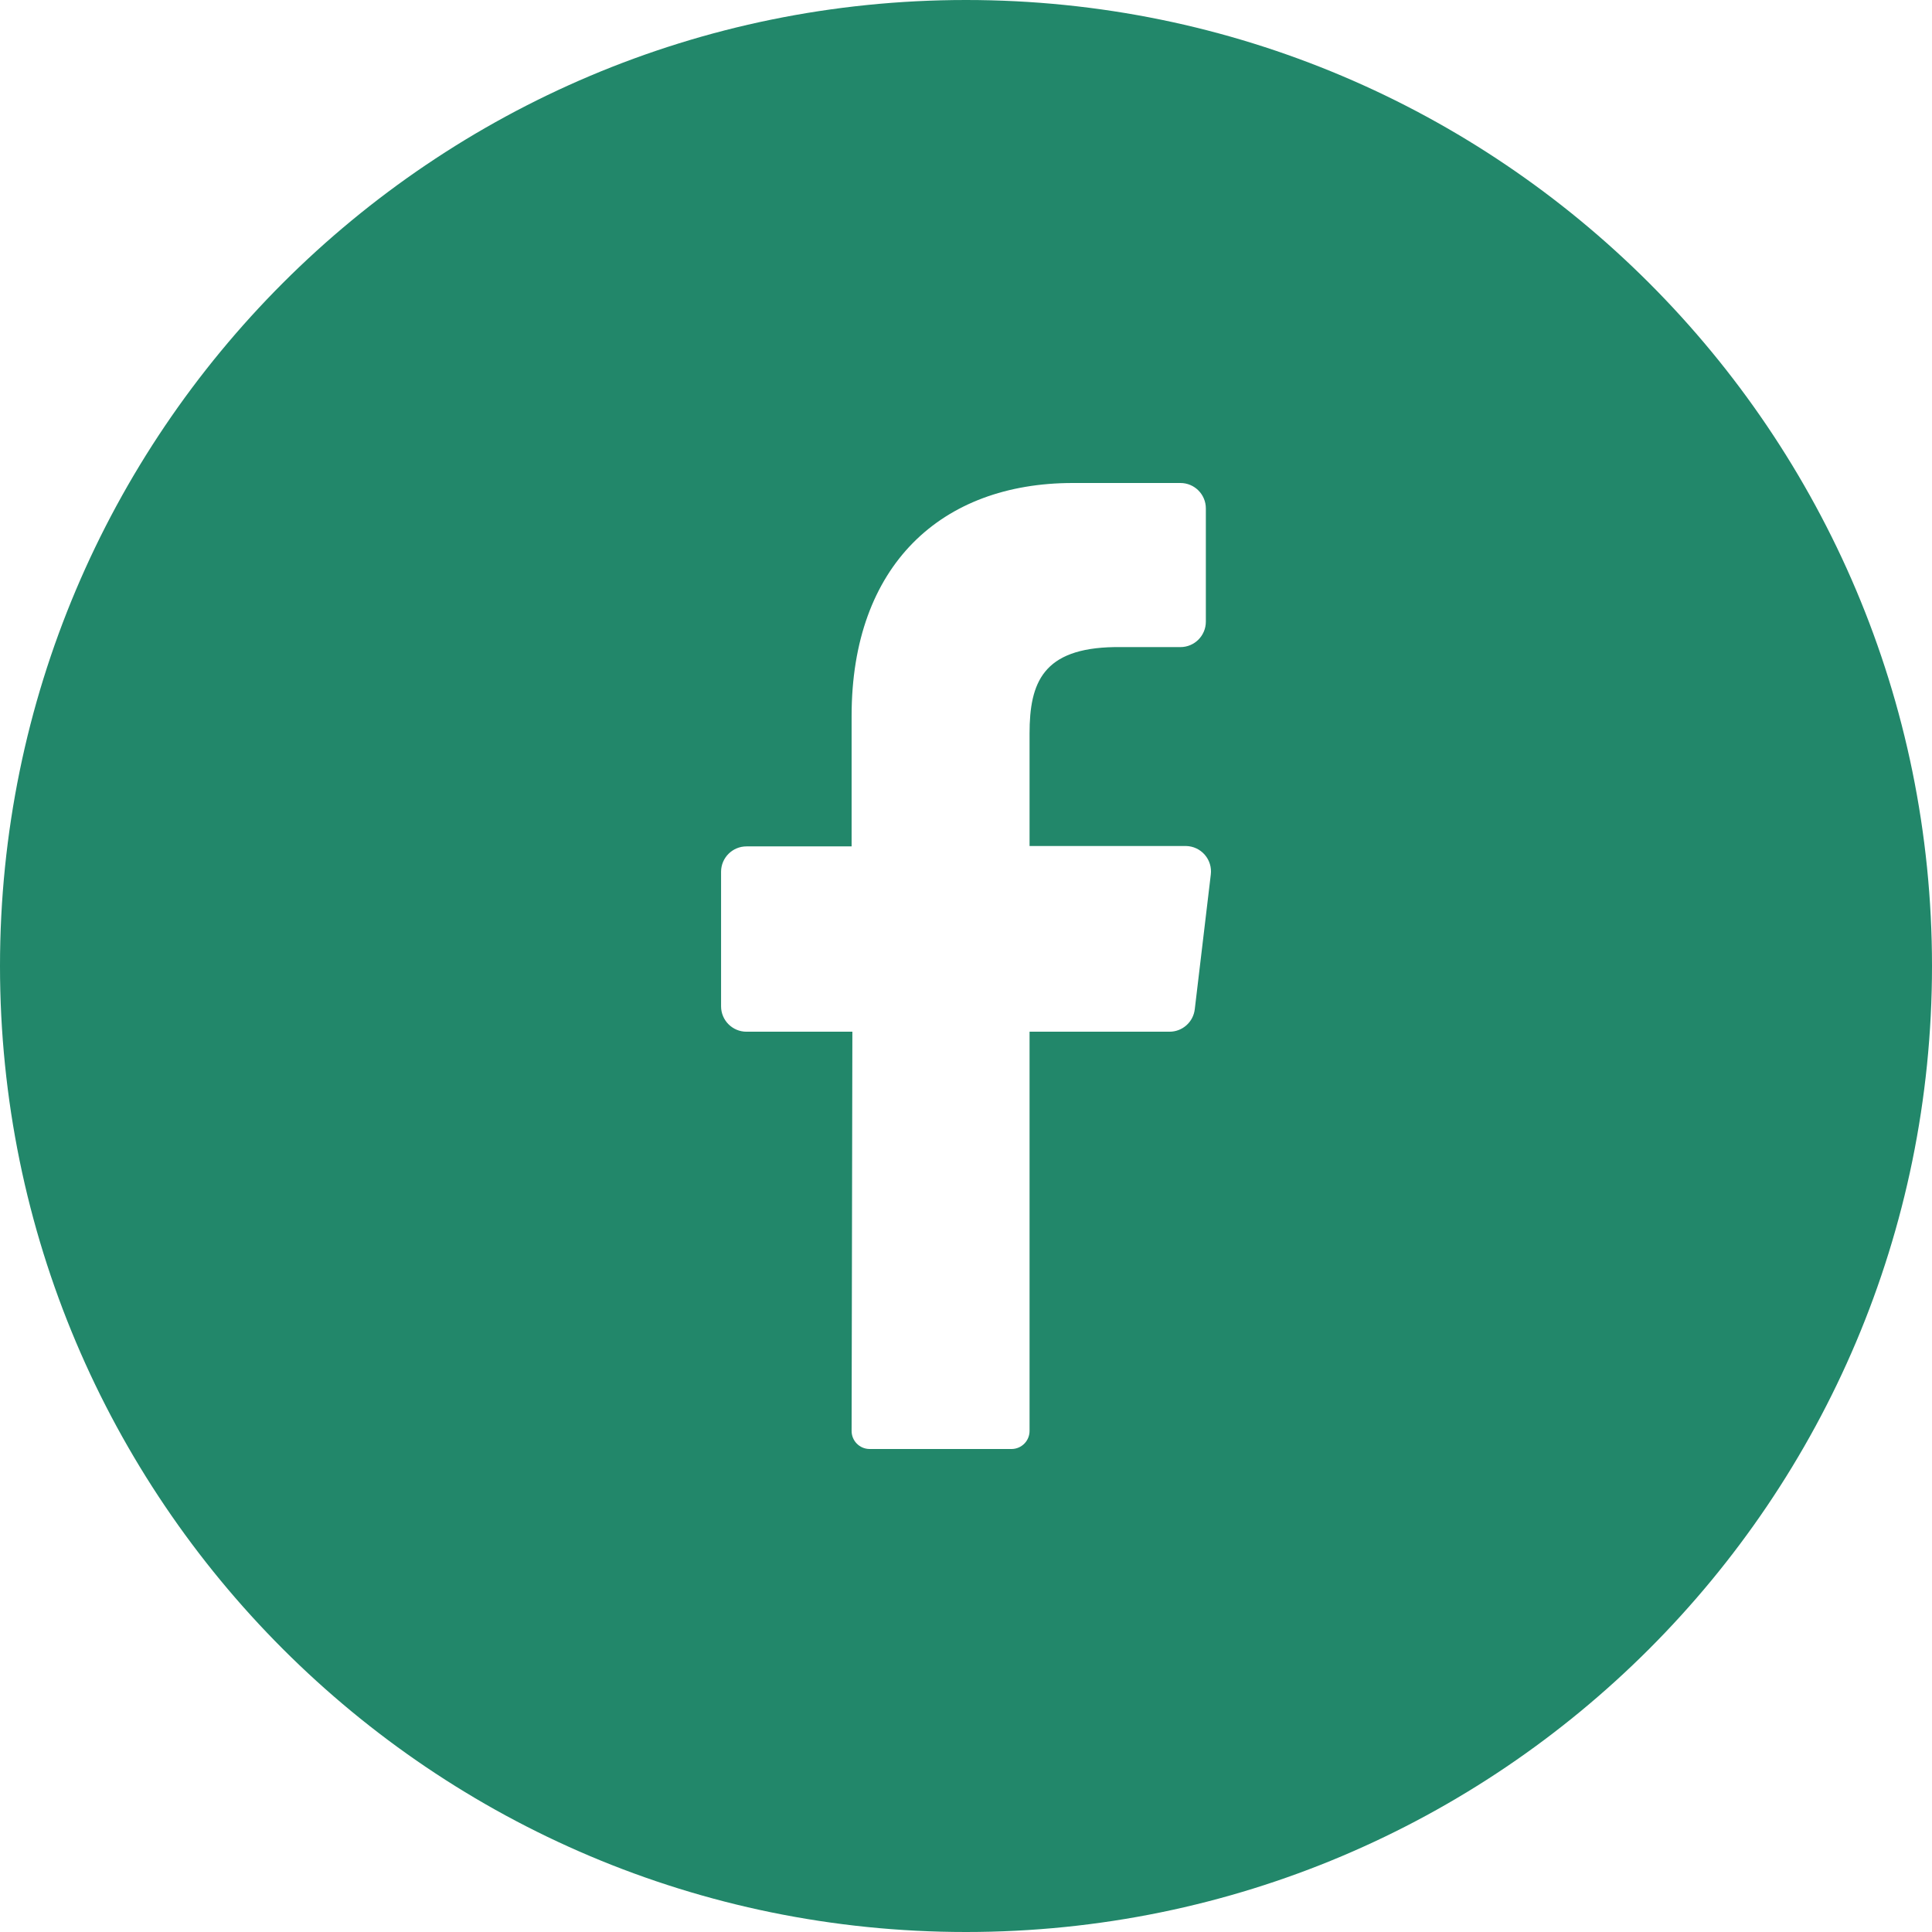
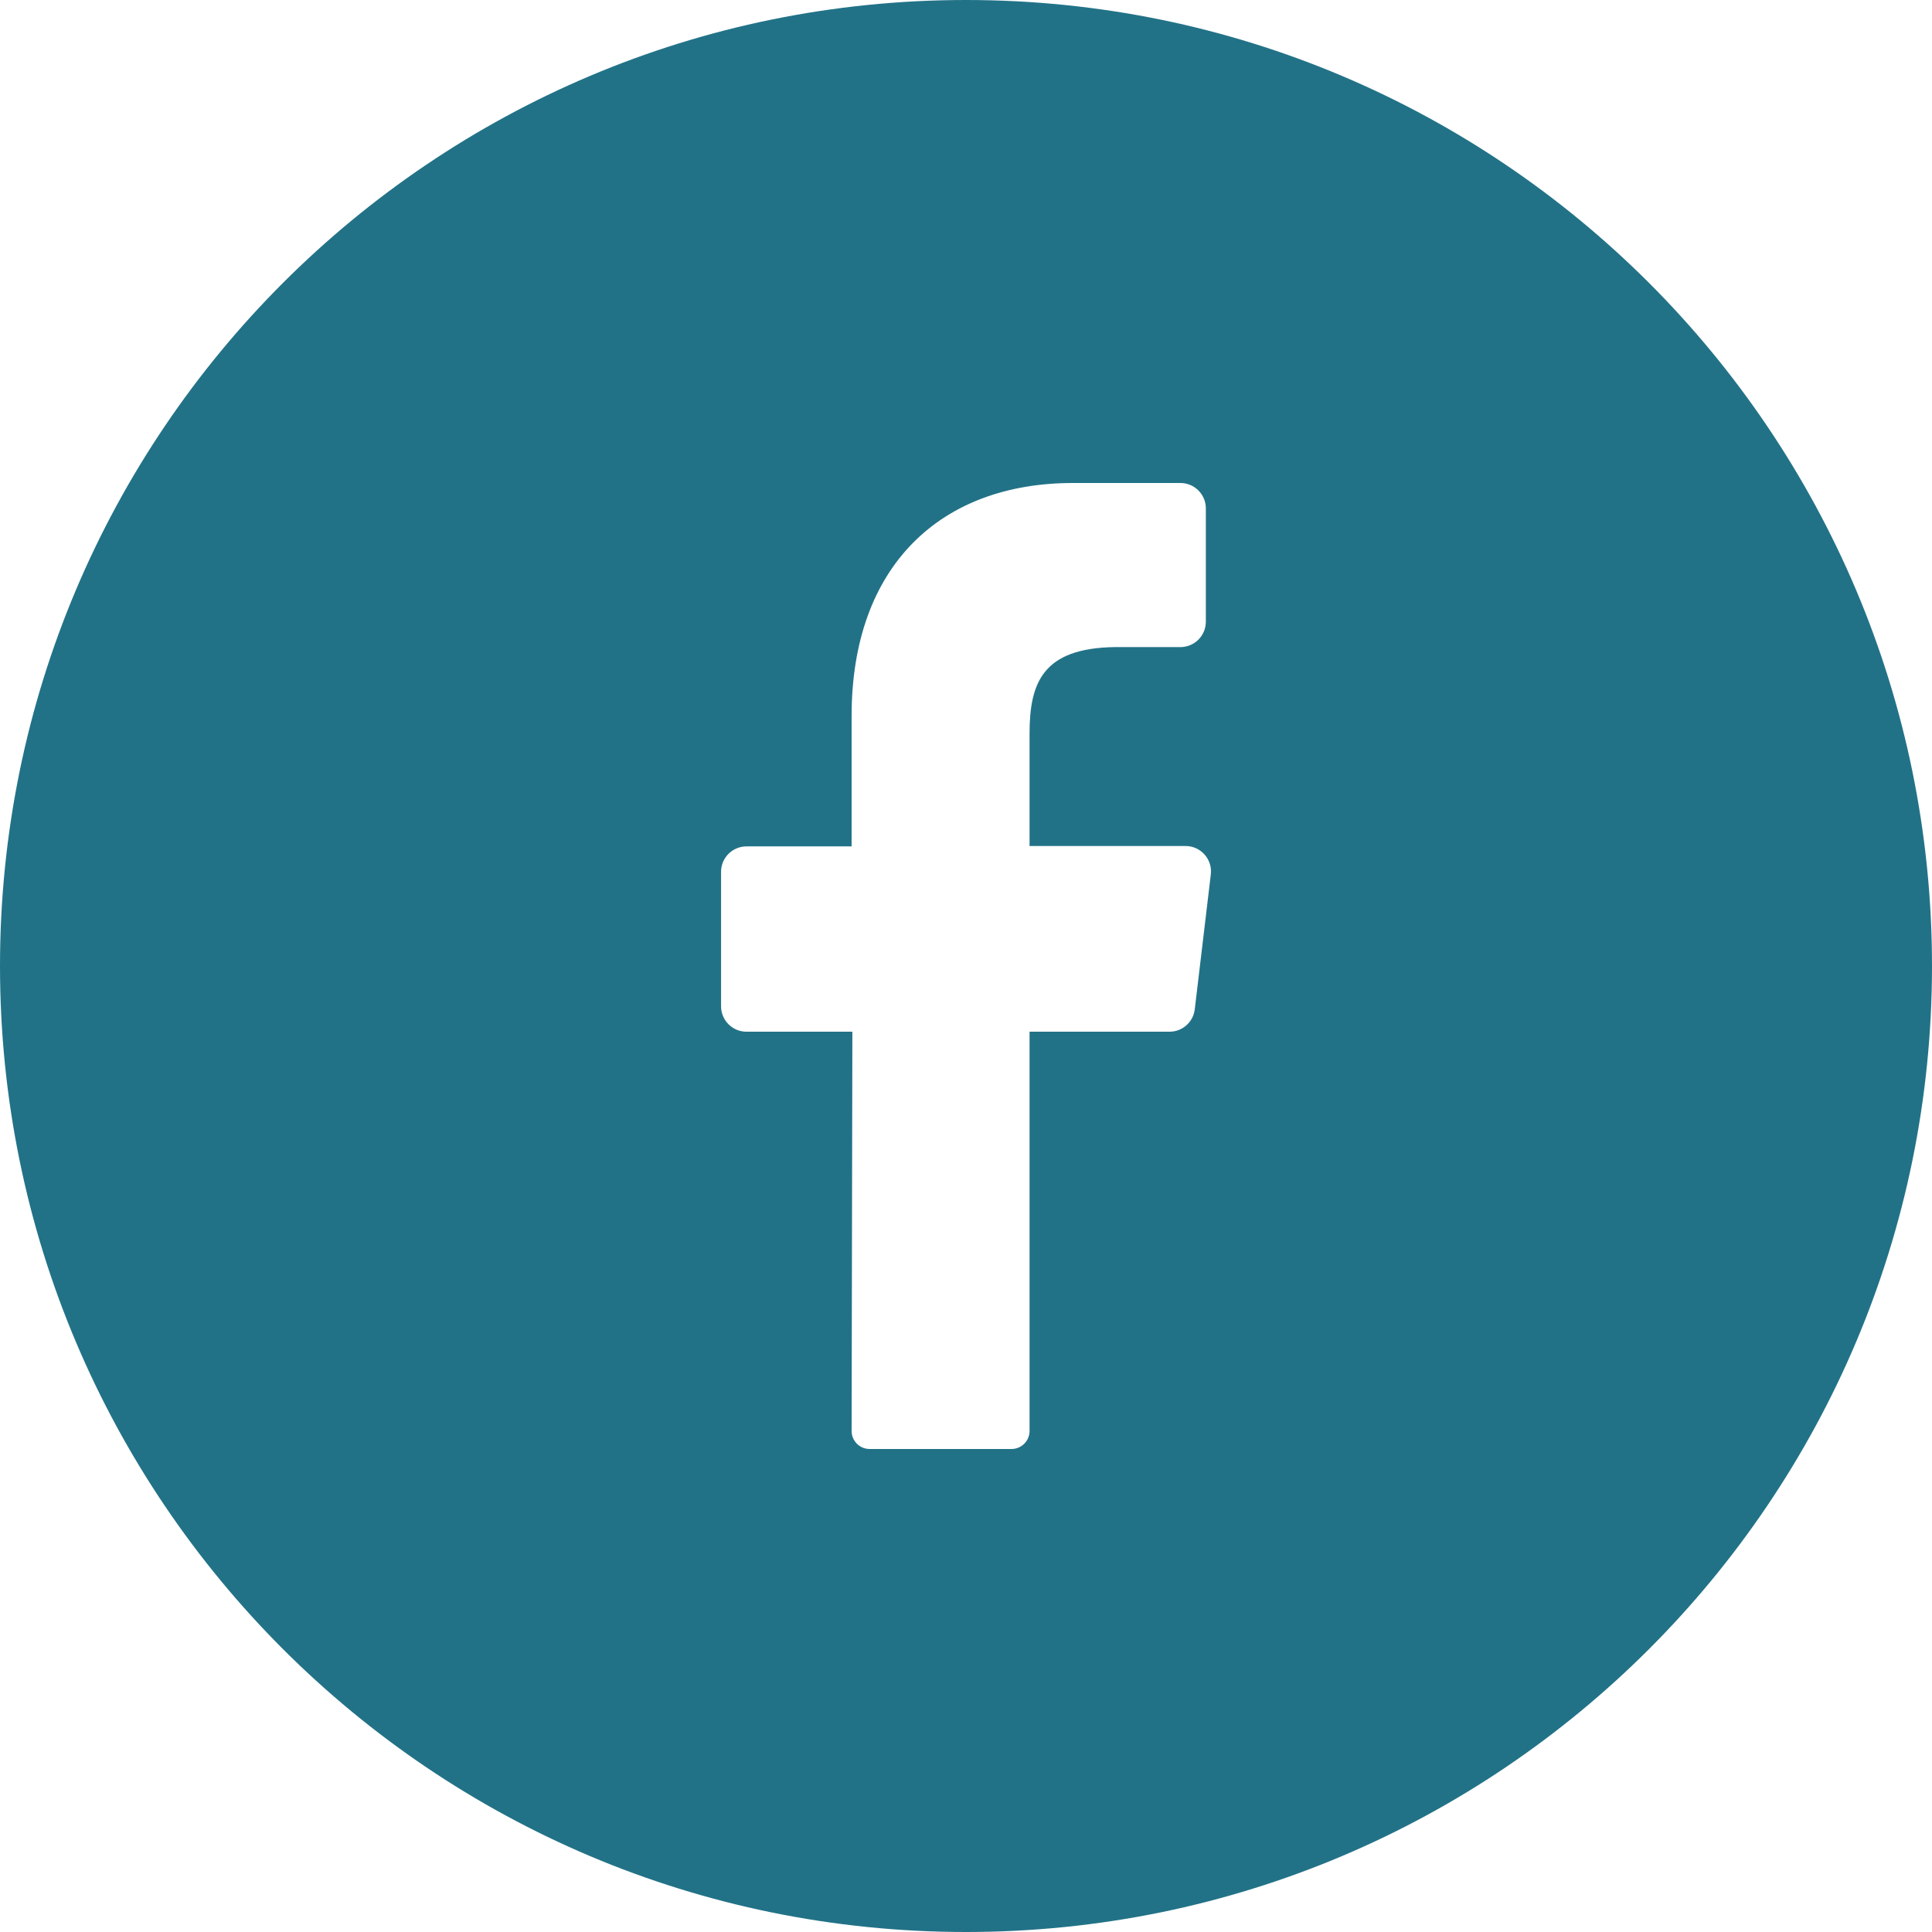
- <svg xmlns="http://www.w3.org/2000/svg" fill="#22876a" height="512" viewBox="0 0 152 152" width="512">
+ <svg xmlns="http://www.w3.org/2000/svg" fill="#227287" height="512" viewBox="0 0 152 152" width="512">
  <g id="Layer_2" data-name="Layer 2">
    <g id="_01.facebook" data-name="01.facebook">
      <path d="m76 0a76 76 0 1 0 76 76 76 76 0 0 0 -76-76zm19.26 68.8-1.26 10.59a2 2 0 0 1 -2 1.78h-11v31.4a1.42 1.42 0 0 1 -1.4 1.43h-11.2a1.42 1.42 0 0 1 -1.4-1.44l.06-31.39h-8.33a2 2 0 0 1 -2-2v-10.58a2 2 0 0 1 2-2h8.27v-10.26c0-11.87 7.07-18.33 17.4-18.33h8.47a2 2 0 0 1 2 2v8.91a2 2 0 0 1 -2 2h-5.19c-5.62.09-6.68 2.78-6.68 6.8v8.85h12.32a2 2 0 0 1 1.94 2.24z" />
    </g>
  </g>
</svg>
